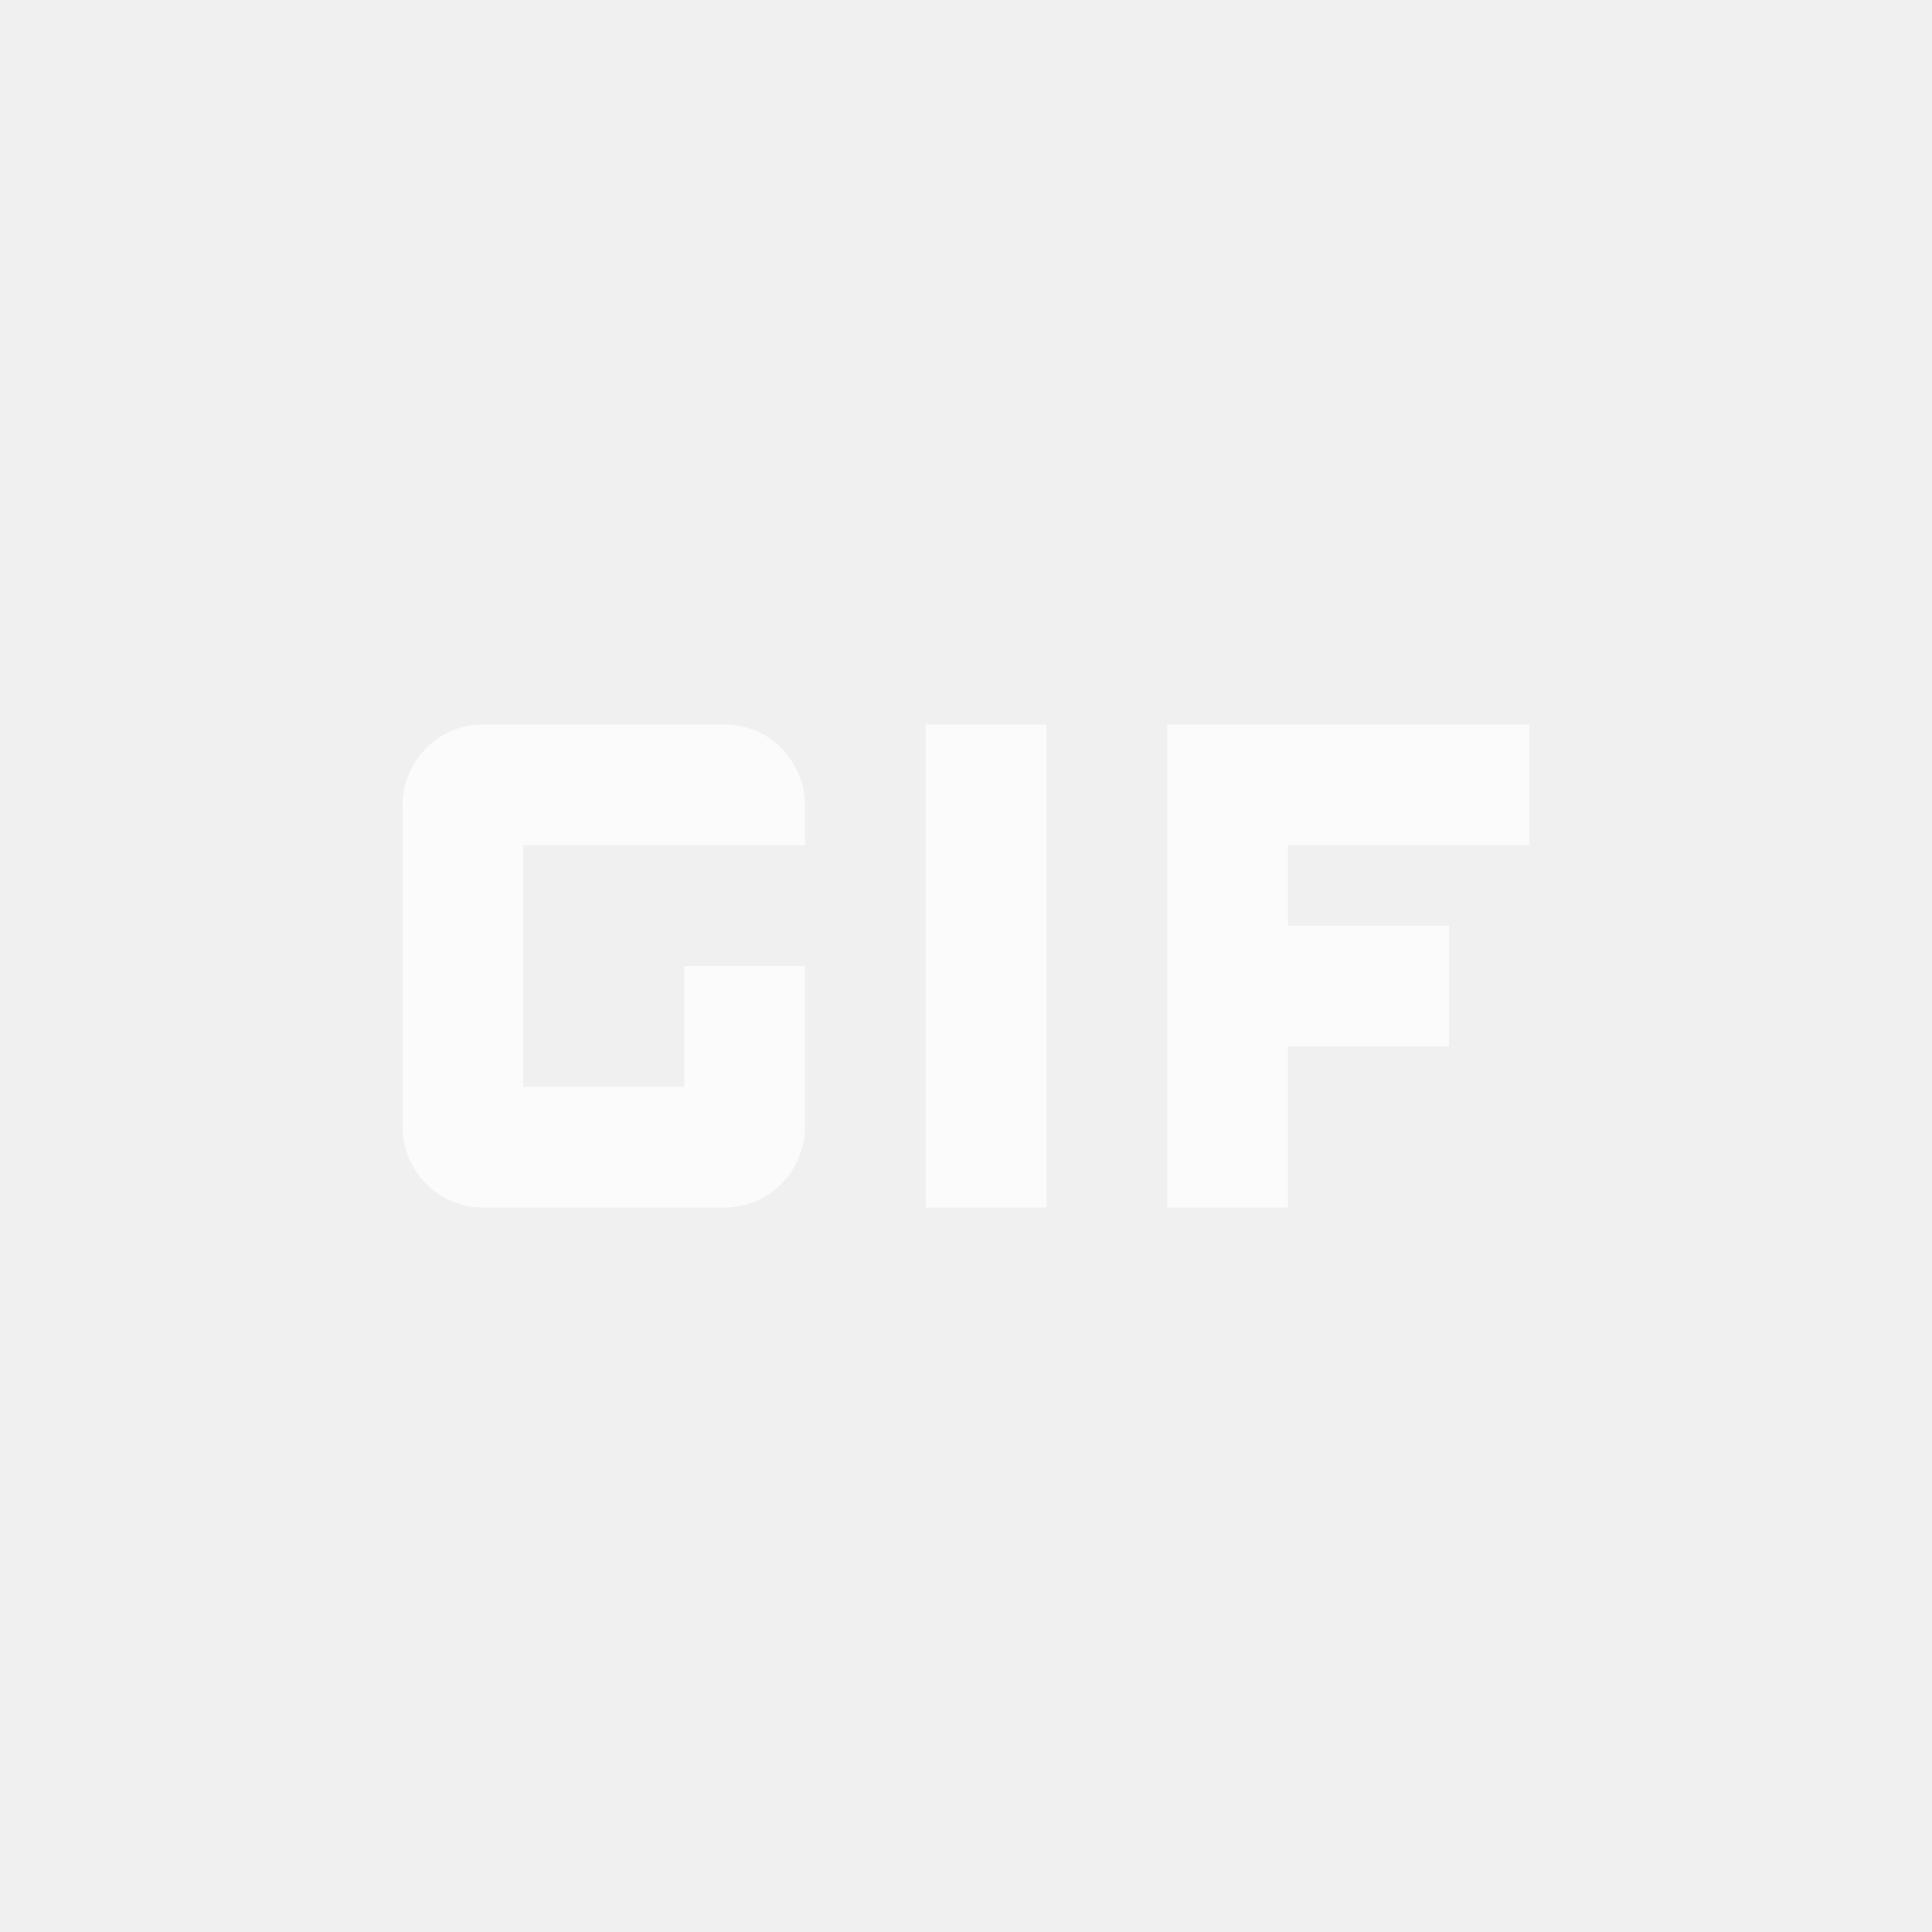
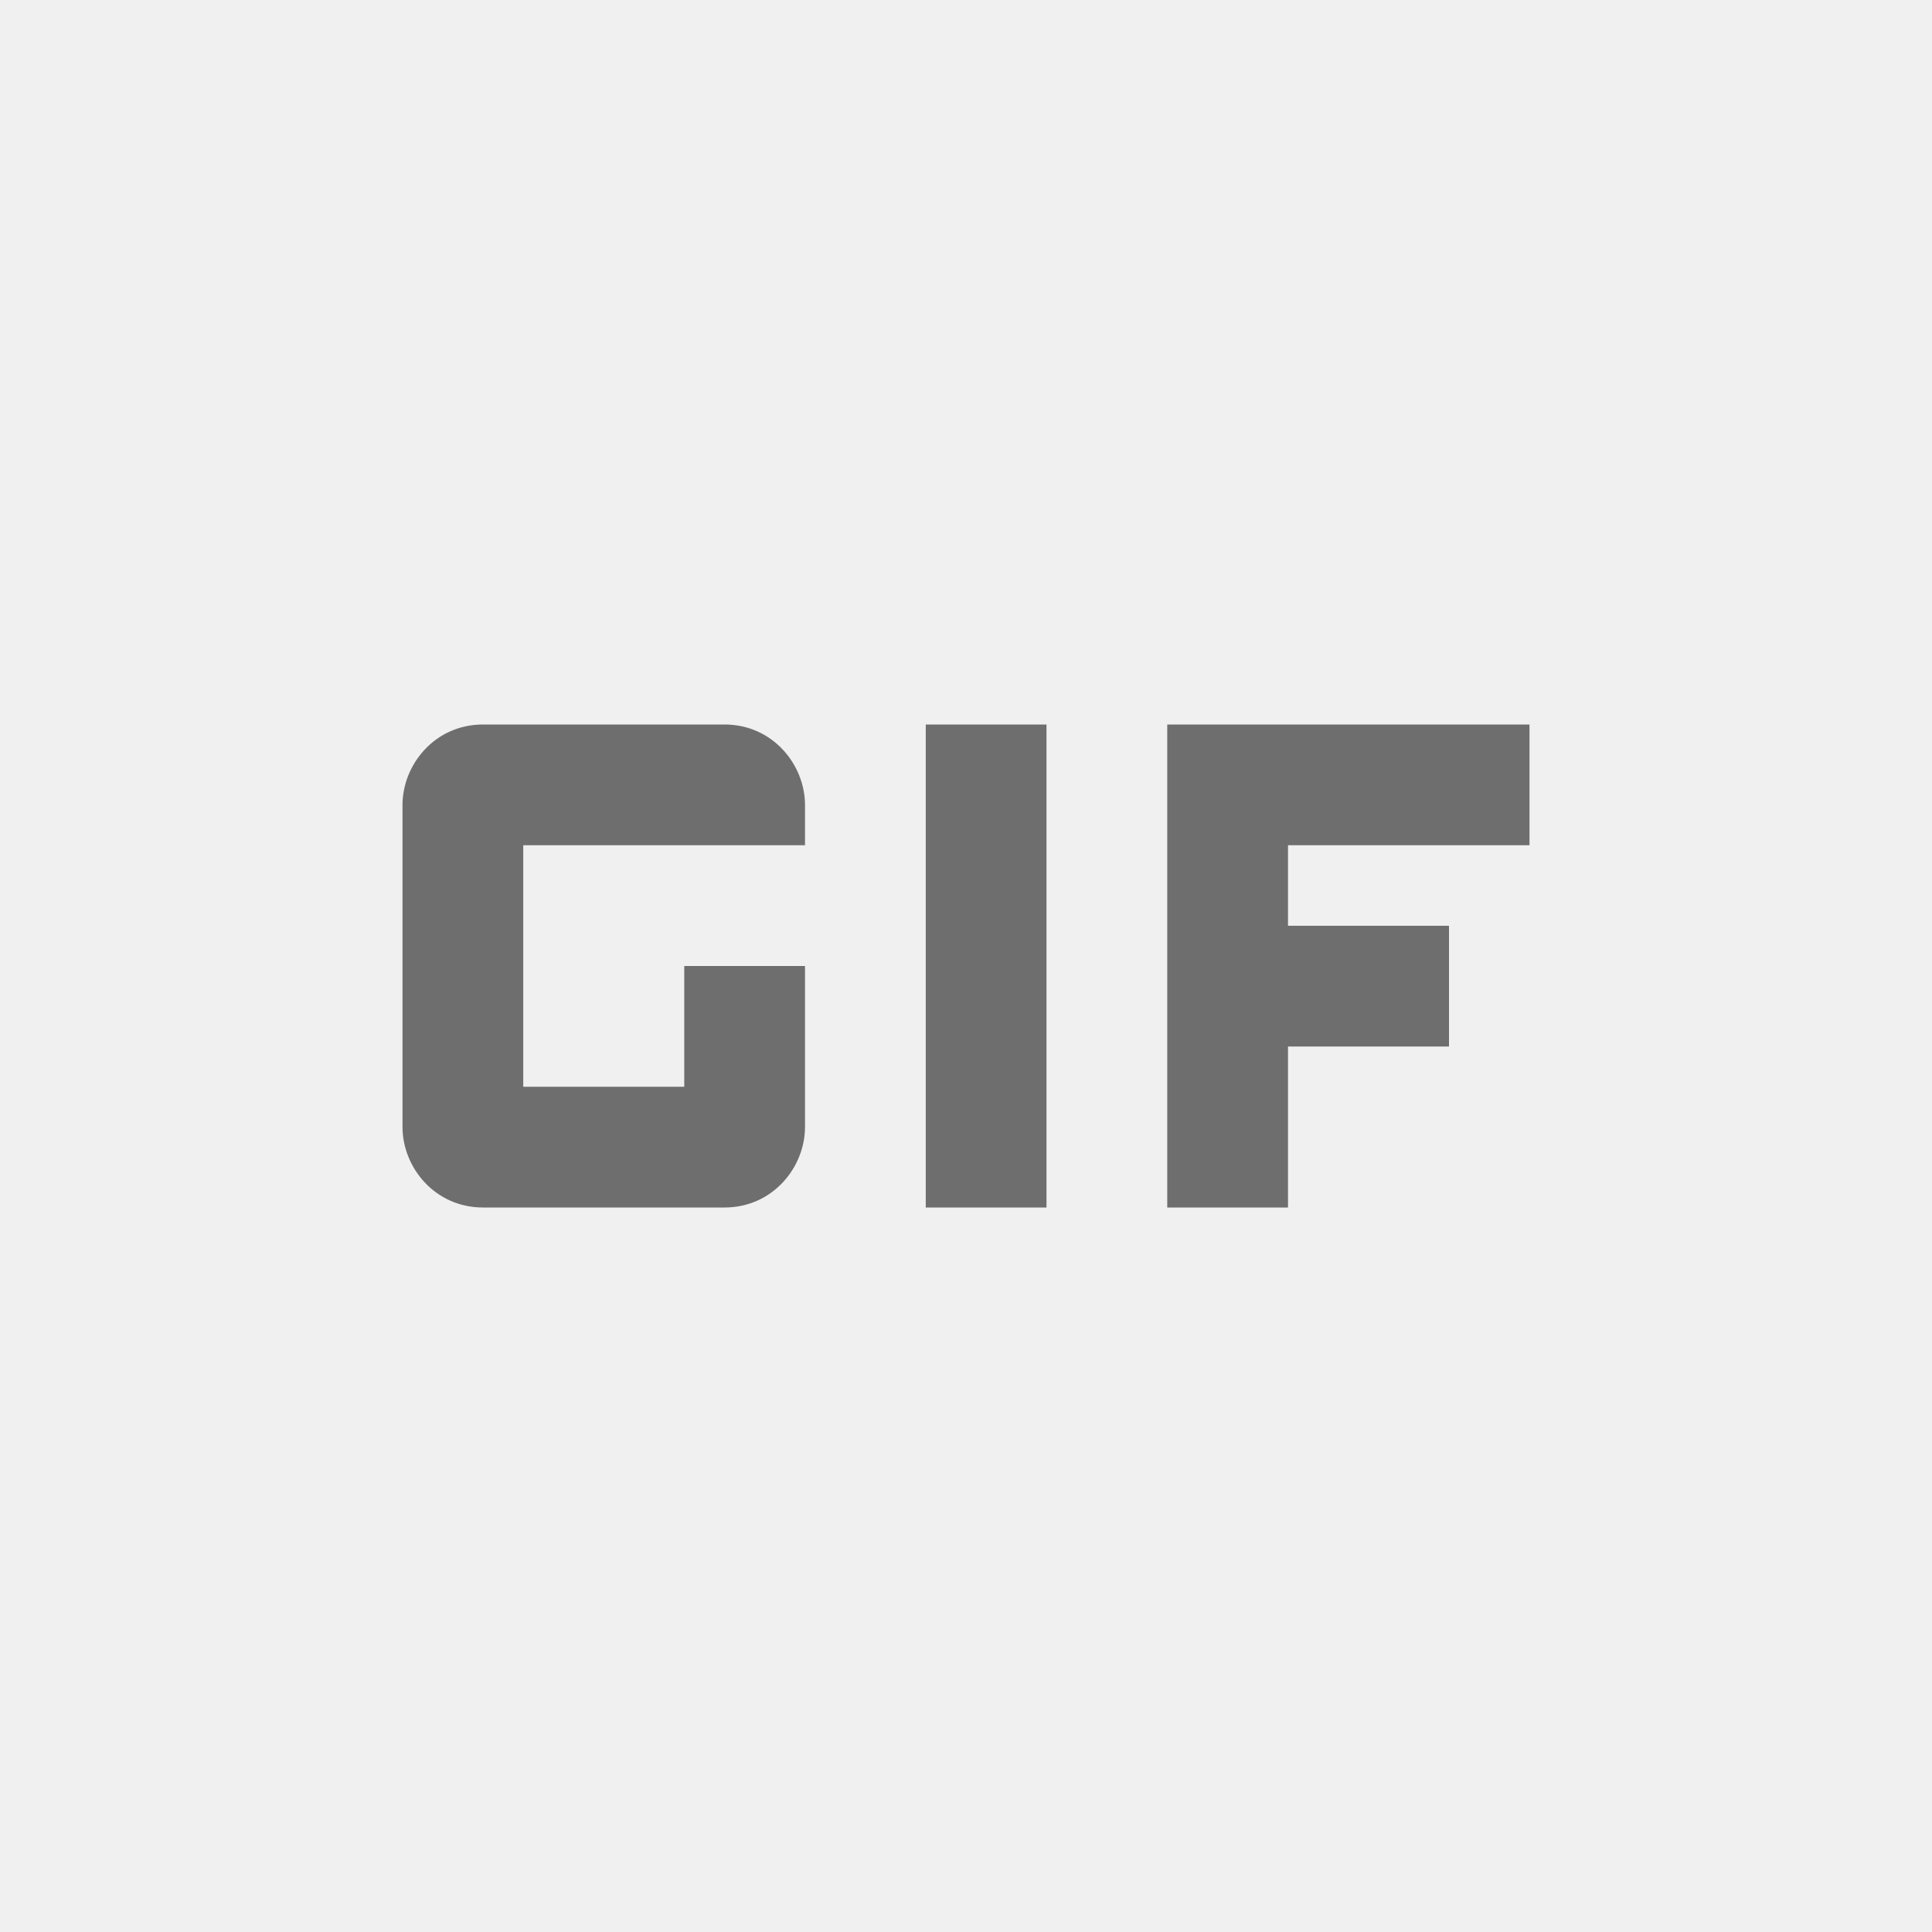
<svg xmlns="http://www.w3.org/2000/svg" xmlns:xlink="http://www.w3.org/1999/xlink" width="24" height="24" viewBox="0 0 24 24" id="svg2" version="1.1">
  <defs id="defs4">
    <path id="a" d="M24 24H0V0h24v24z" />
  </defs>
  <clipPath id="b">
    <use xlink:href="#a" overflow="visible" id="use8" />
  </clipPath>
-   <path d="M11.5 9H13v6h-1.5zM9 9H6c-.6 0-1 .5-1 1v4c0 .5.4 1 1 1h3c.6 0 1-.5 1-1v-2H8.5v1.5h-2v-3H10V10c0-.5-.4-1-1-1zm10 1.5V9h-4.5v6H16v-2h2v-1.5h-2v-1z" clip-path="url(#b)" id="path10" style="fill:#ffffff;fill-opacity:0.702" />
+   <path d="M11.5 9H13v6h-1.5zM9 9H6c-.6 0-1 .5-1 1v4c0 .5.4 1 1 1h3c.6 0 1-.5 1-1v-2H8.5v1.5h-2v-3H10V10c0-.5-.4-1-1-1zm10 1.5V9h-4.5v6H16v-2h2v-1.5h-2v-1z" clip-path="url(#b)" id="path10" style="fill:#000000;fill-opacity:0.54" />
</svg>
